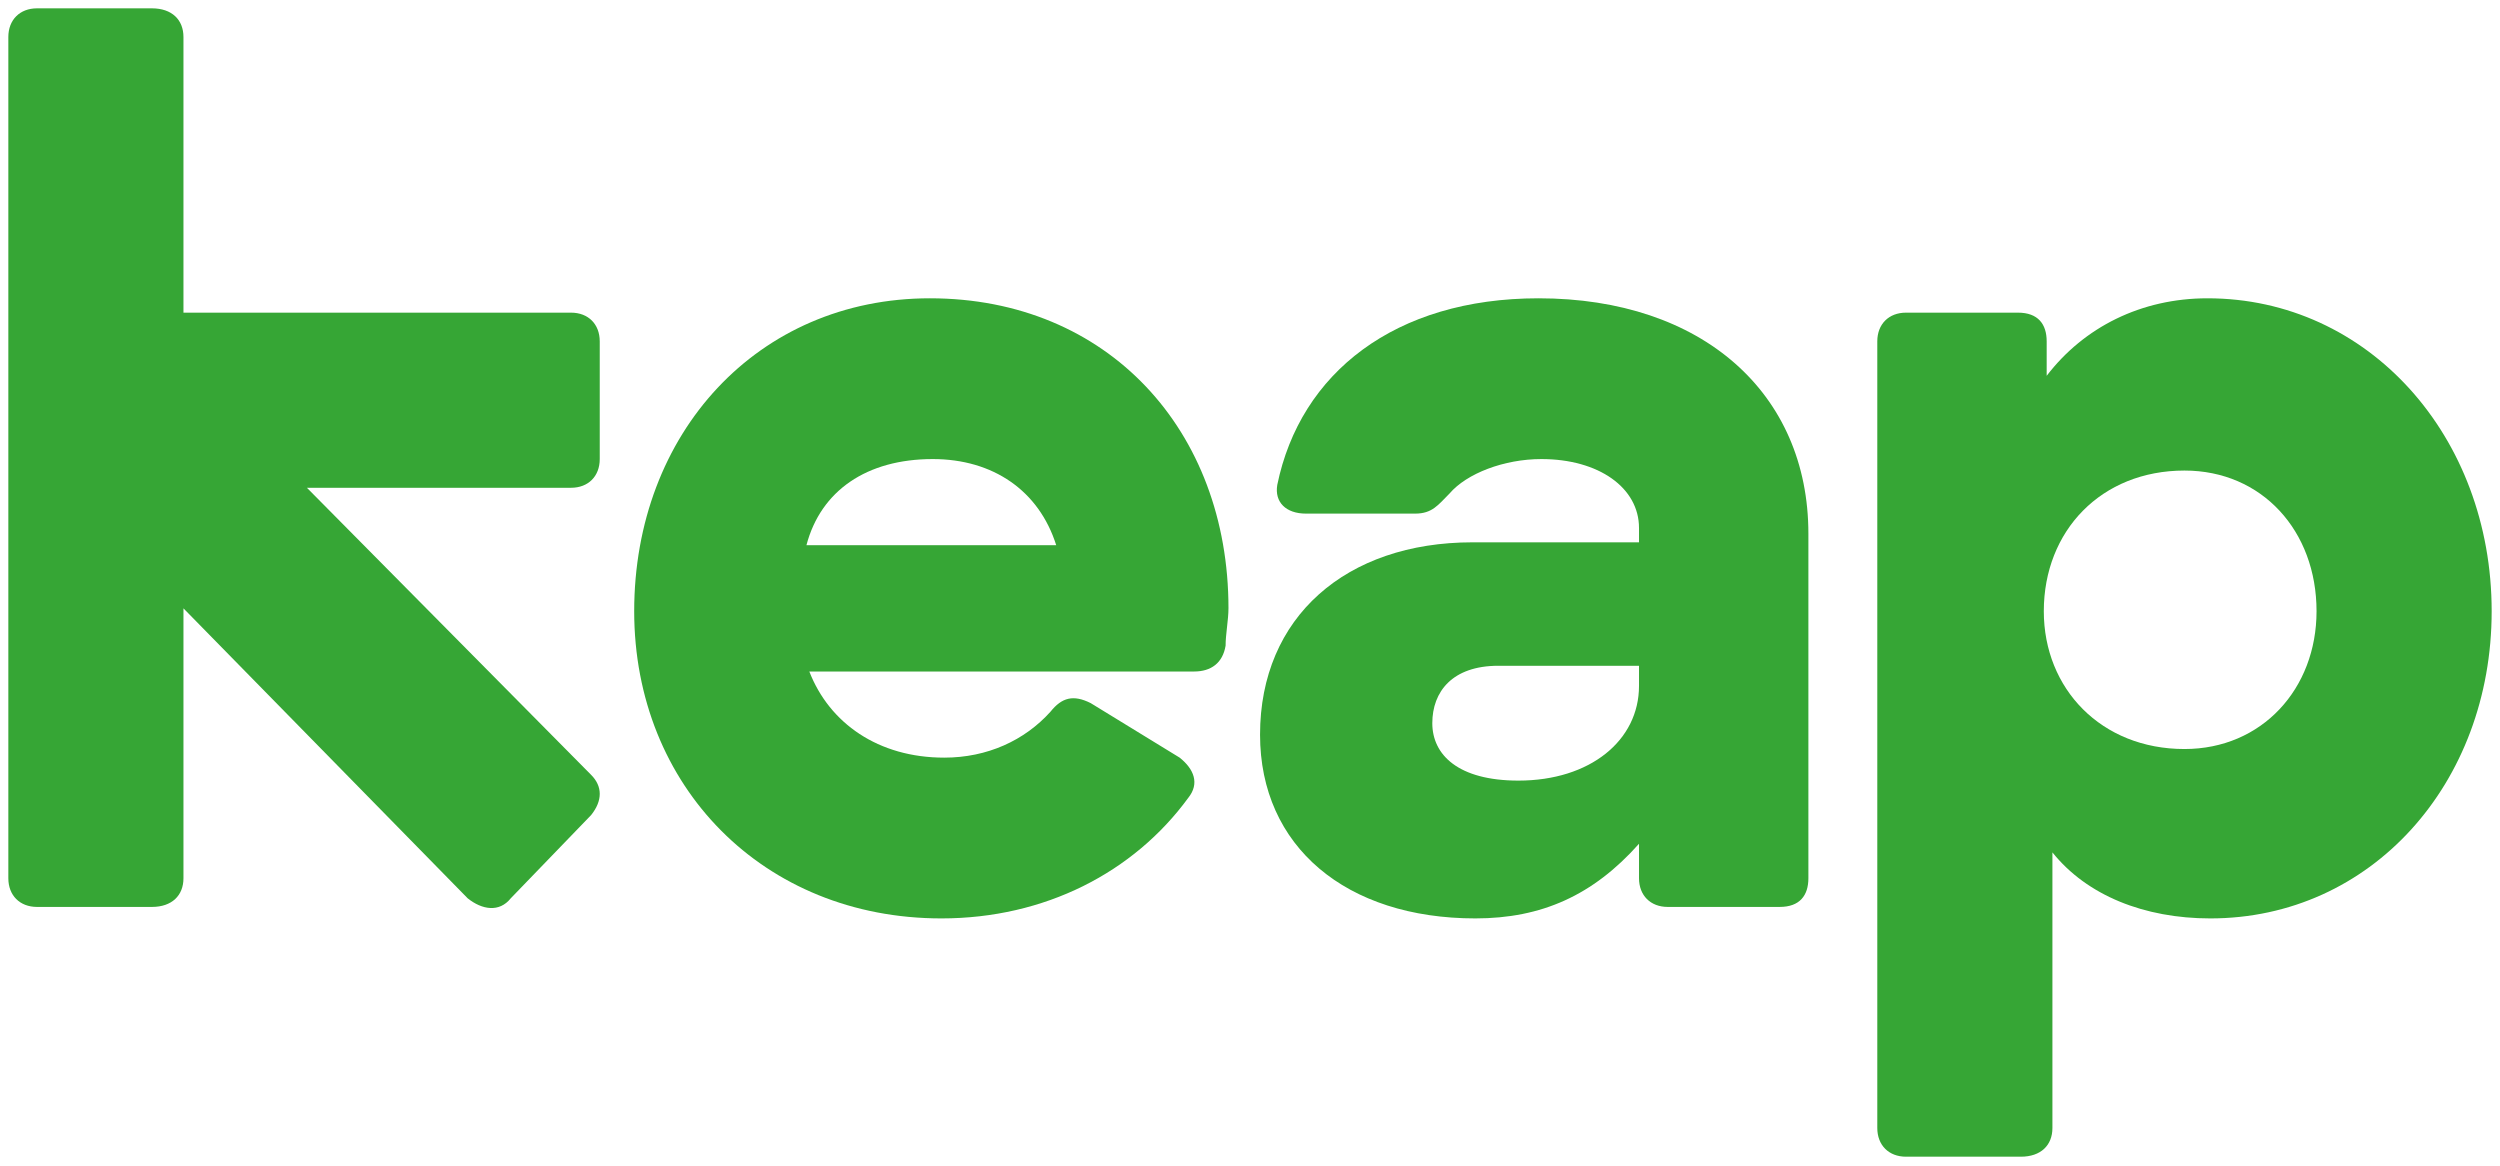
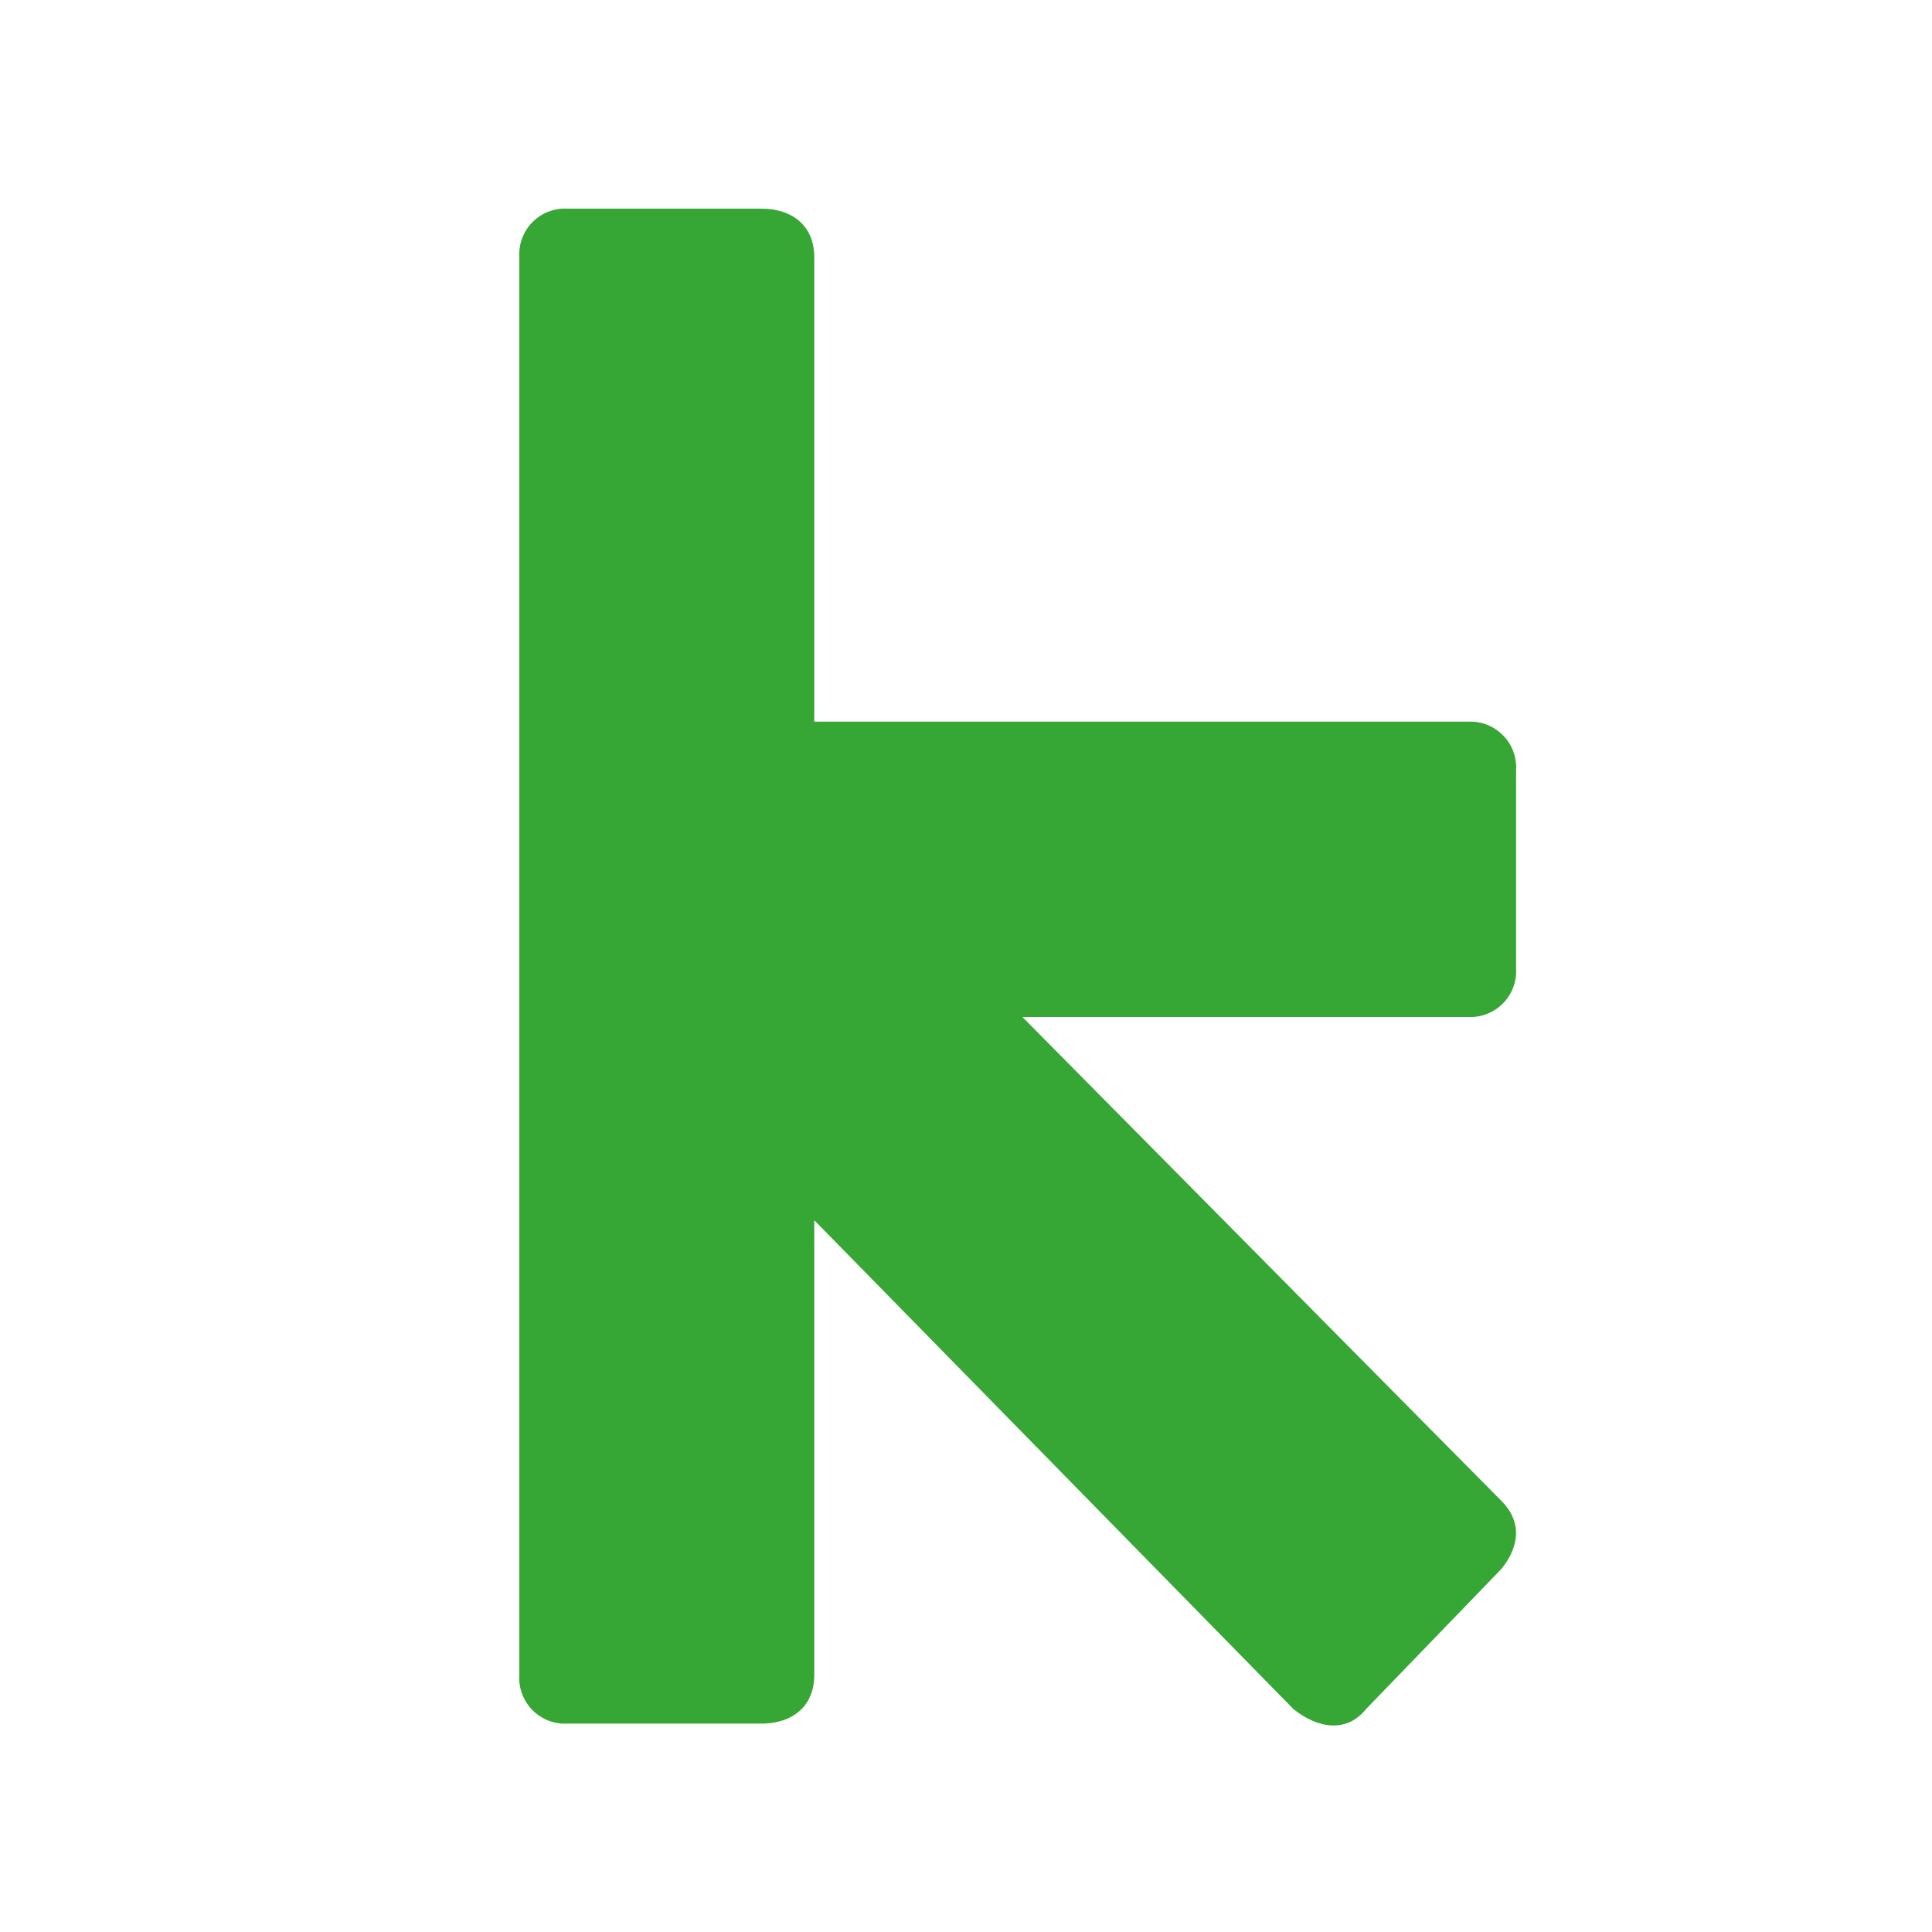
- <svg xmlns="http://www.w3.org/2000/svg" id="svg10" fill="none" height="279.607" preserveAspectRatio="xMinYMid slice" viewBox="0 0 600 279.607" width="600">
-   <path id="path2" d="m141.871 195.614l-19.292 19.982c-2.756 3.445-6.89 2.756-10.335 0l-68.213-69.591v64.768c0 4.134-2.756 6.89-7.579 6.89h-27.561c-4.134 0-6.89-2.756-6.89-6.89v-201.882c0-4.134 2.756-6.89 6.89-6.89h27.561c4.823 0 7.579 2.756 7.579 6.89v66.146h93.017c4.134 0 6.89 2.756 6.89 6.89v28.25c0 4.134-2.756 6.89-6.89 6.89h-63.39l68.213 68.902c2.756 2.756 2.756 6.201 0 9.646z" fill="#36a635" stroke-width="6.89" />
-   <path id="path4" d="m294.832 146.005c0 2.756-.689 6.201-.689 8.957-.689 4.134-3.445 6.201-7.579 6.201h-92.328c4.823 12.402 16.536 20.671 32.384 20.671 10.335 0 19.292-4.134 25.494-11.024 2.756-3.445 5.512-4.134 9.646-2.067l21.36 13.091c3.445 2.756 4.823 6.201 2.067 9.646-13.091 17.914-34.451 28.939-59.255 28.939-42.719 0-73.725-31.695-73.725-73.725 0-42.719 29.628-75.103 70.969-75.103 42.719 0 71.658 31.695 71.658 74.414zm-41.341-15.158c-4.134-13.091-15.158-20.671-29.628-20.671-15.847 0-26.872 7.579-30.317 20.671z" fill="#36a635" stroke-width="6.89" />
-   <path id="path6" d="m434.014 128.09v82.682c0 4.134-2.067 6.89-6.89 6.89h-26.872c-4.134 0-6.89-2.756-6.89-6.89v-8.268c-11.024 12.402-23.427 17.914-39.274 17.914-31.006 0-51.676-17.225-51.676-44.097 0-28.25 20.671-46.164 50.987-46.164h39.963v-3.445c0-9.646-9.646-16.536-23.427-16.536-8.957 0-17.914 3.445-22.049 8.268-2.756 2.756-4.134 4.823-8.268 4.823h-26.183c-4.823 0-7.579-2.756-6.89-6.89 5.512-26.872 28.25-44.786 62.701-44.786 39.274 0 64.768 22.738 64.768 56.499zm-40.652 36.518v-4.823h-33.762c-11.024 0-15.847 6.201-15.847 13.78 0 7.579 6.201 13.78 20.671 13.78 17.225 0 28.939-9.646 28.939-22.738z" fill="#36a635" stroke-width="6.89" />
-   <path id="path8" d="m598 146.694c0 41.341-28.939 73.725-67.524 73.725-15.847 0-29.628-5.512-37.896-15.847v66.146c0 4.134-2.756 6.89-7.579 6.89h-27.561c-4.134 0-6.89-2.756-6.89-6.89v-188.791c0-4.134 2.756-6.89 6.89-6.89h26.872c4.823 0 6.89 2.756 6.89 6.89v8.268c8.957-11.713 22.738-18.603 38.585-18.603 38.585 0 68.213 33.073 68.213 75.103zm-42.03 0c0-19.292-13.091-33.762-31.695-33.762-19.982 0-33.762 14.469-33.762 33.762 0 18.603 13.78 33.073 33.762 33.073 18.603 0 31.695-14.469 31.695-33.073z" fill="#36a635" stroke-width="6.89" />
+ <svg xmlns="http://www.w3.org/2000/svg" id="logosandtypes_com" data-name="logosandtypes com" viewBox="0 0 150 150">
+   <defs>
+     <style>.cls-1{fill:none;}.cls-2{fill:#36a635;}</style>
+   </defs>
+   <path class="cls-1" d="M0,.2H150v150H0Z" transform="translate(0 -0.2)" />
+   <path class="cls-2" d="M116.58,122l-10.52,10.89c-1.51,1.88-3.76,1.51-5.64,0L63.22,94.94v35.32c0,2.26-1.51,3.76-4.14,3.76h-15a3.55,3.55,0,0,1-3.76-3.76V20.16a3.55,3.55,0,0,1,3.76-3.76h15c2.63,0,4.14,1.5,4.14,3.76V56.23H114A3.56,3.56,0,0,1,117.71,60V75.4A3.56,3.56,0,0,1,114,79.16H79.38l37.2,37.58C118.08,118.24,118.08,120.12,116.58,122Z" transform="translate(0 -0.2)" />
</svg>
